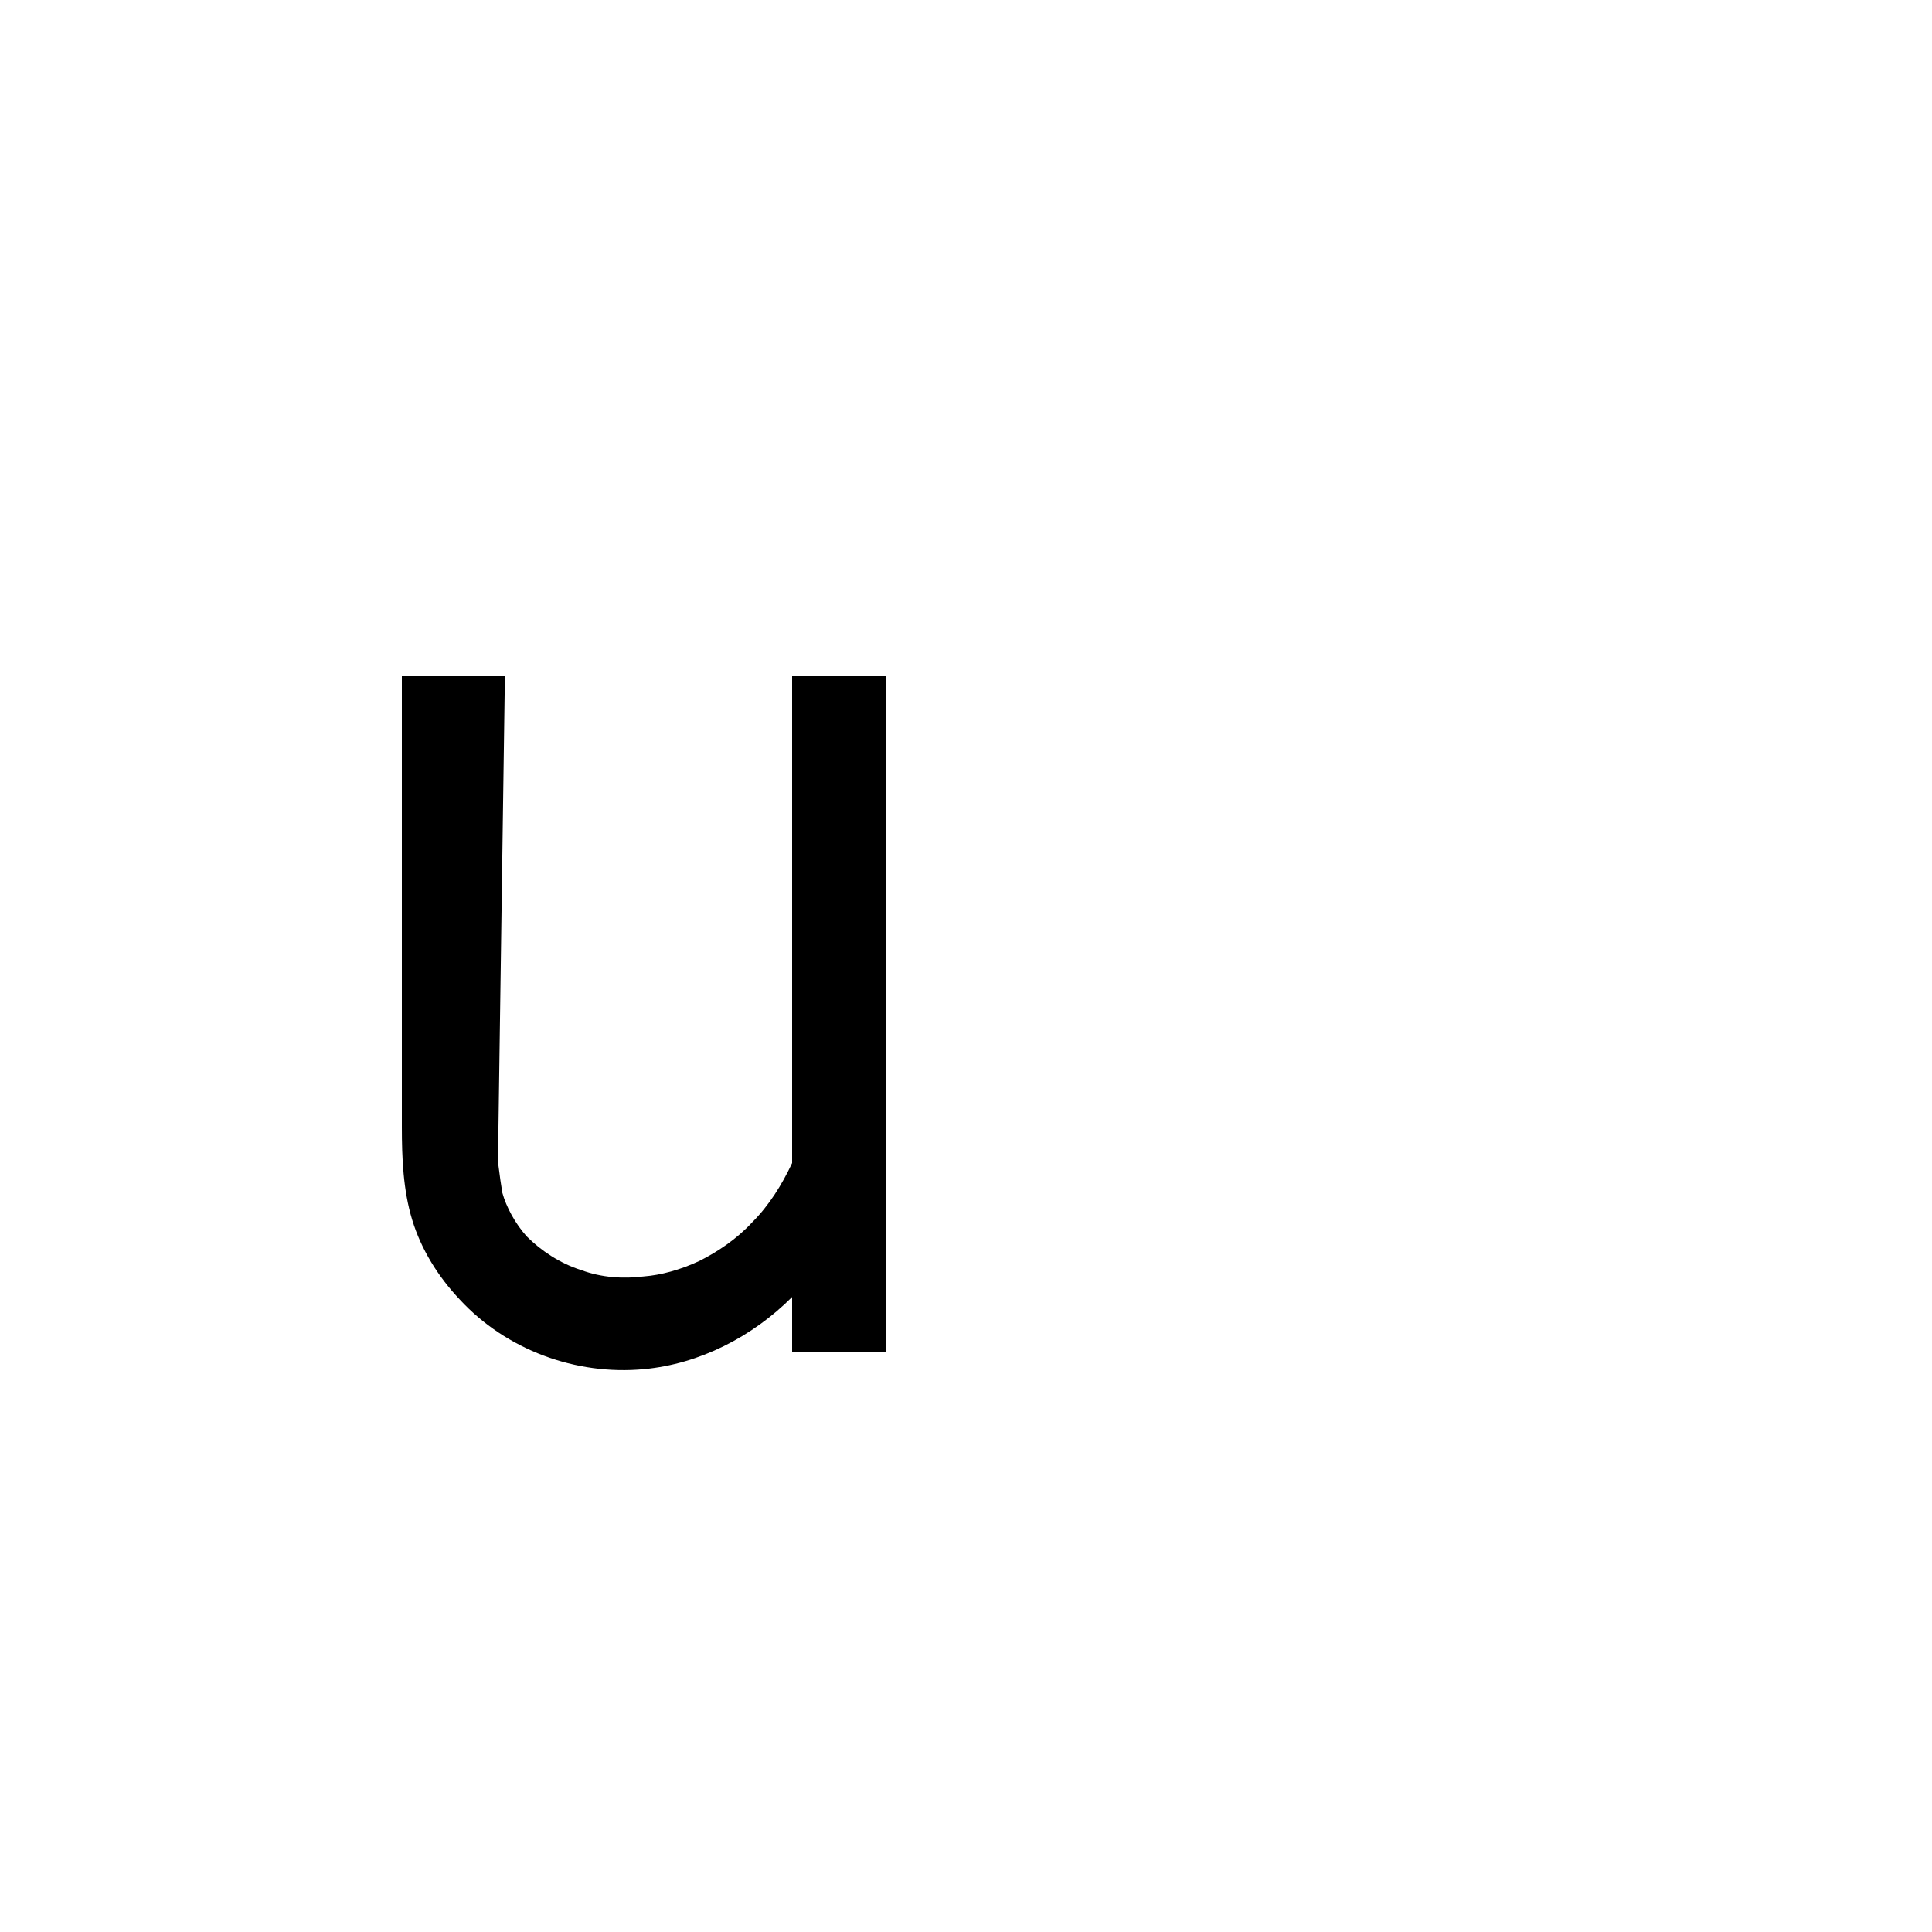
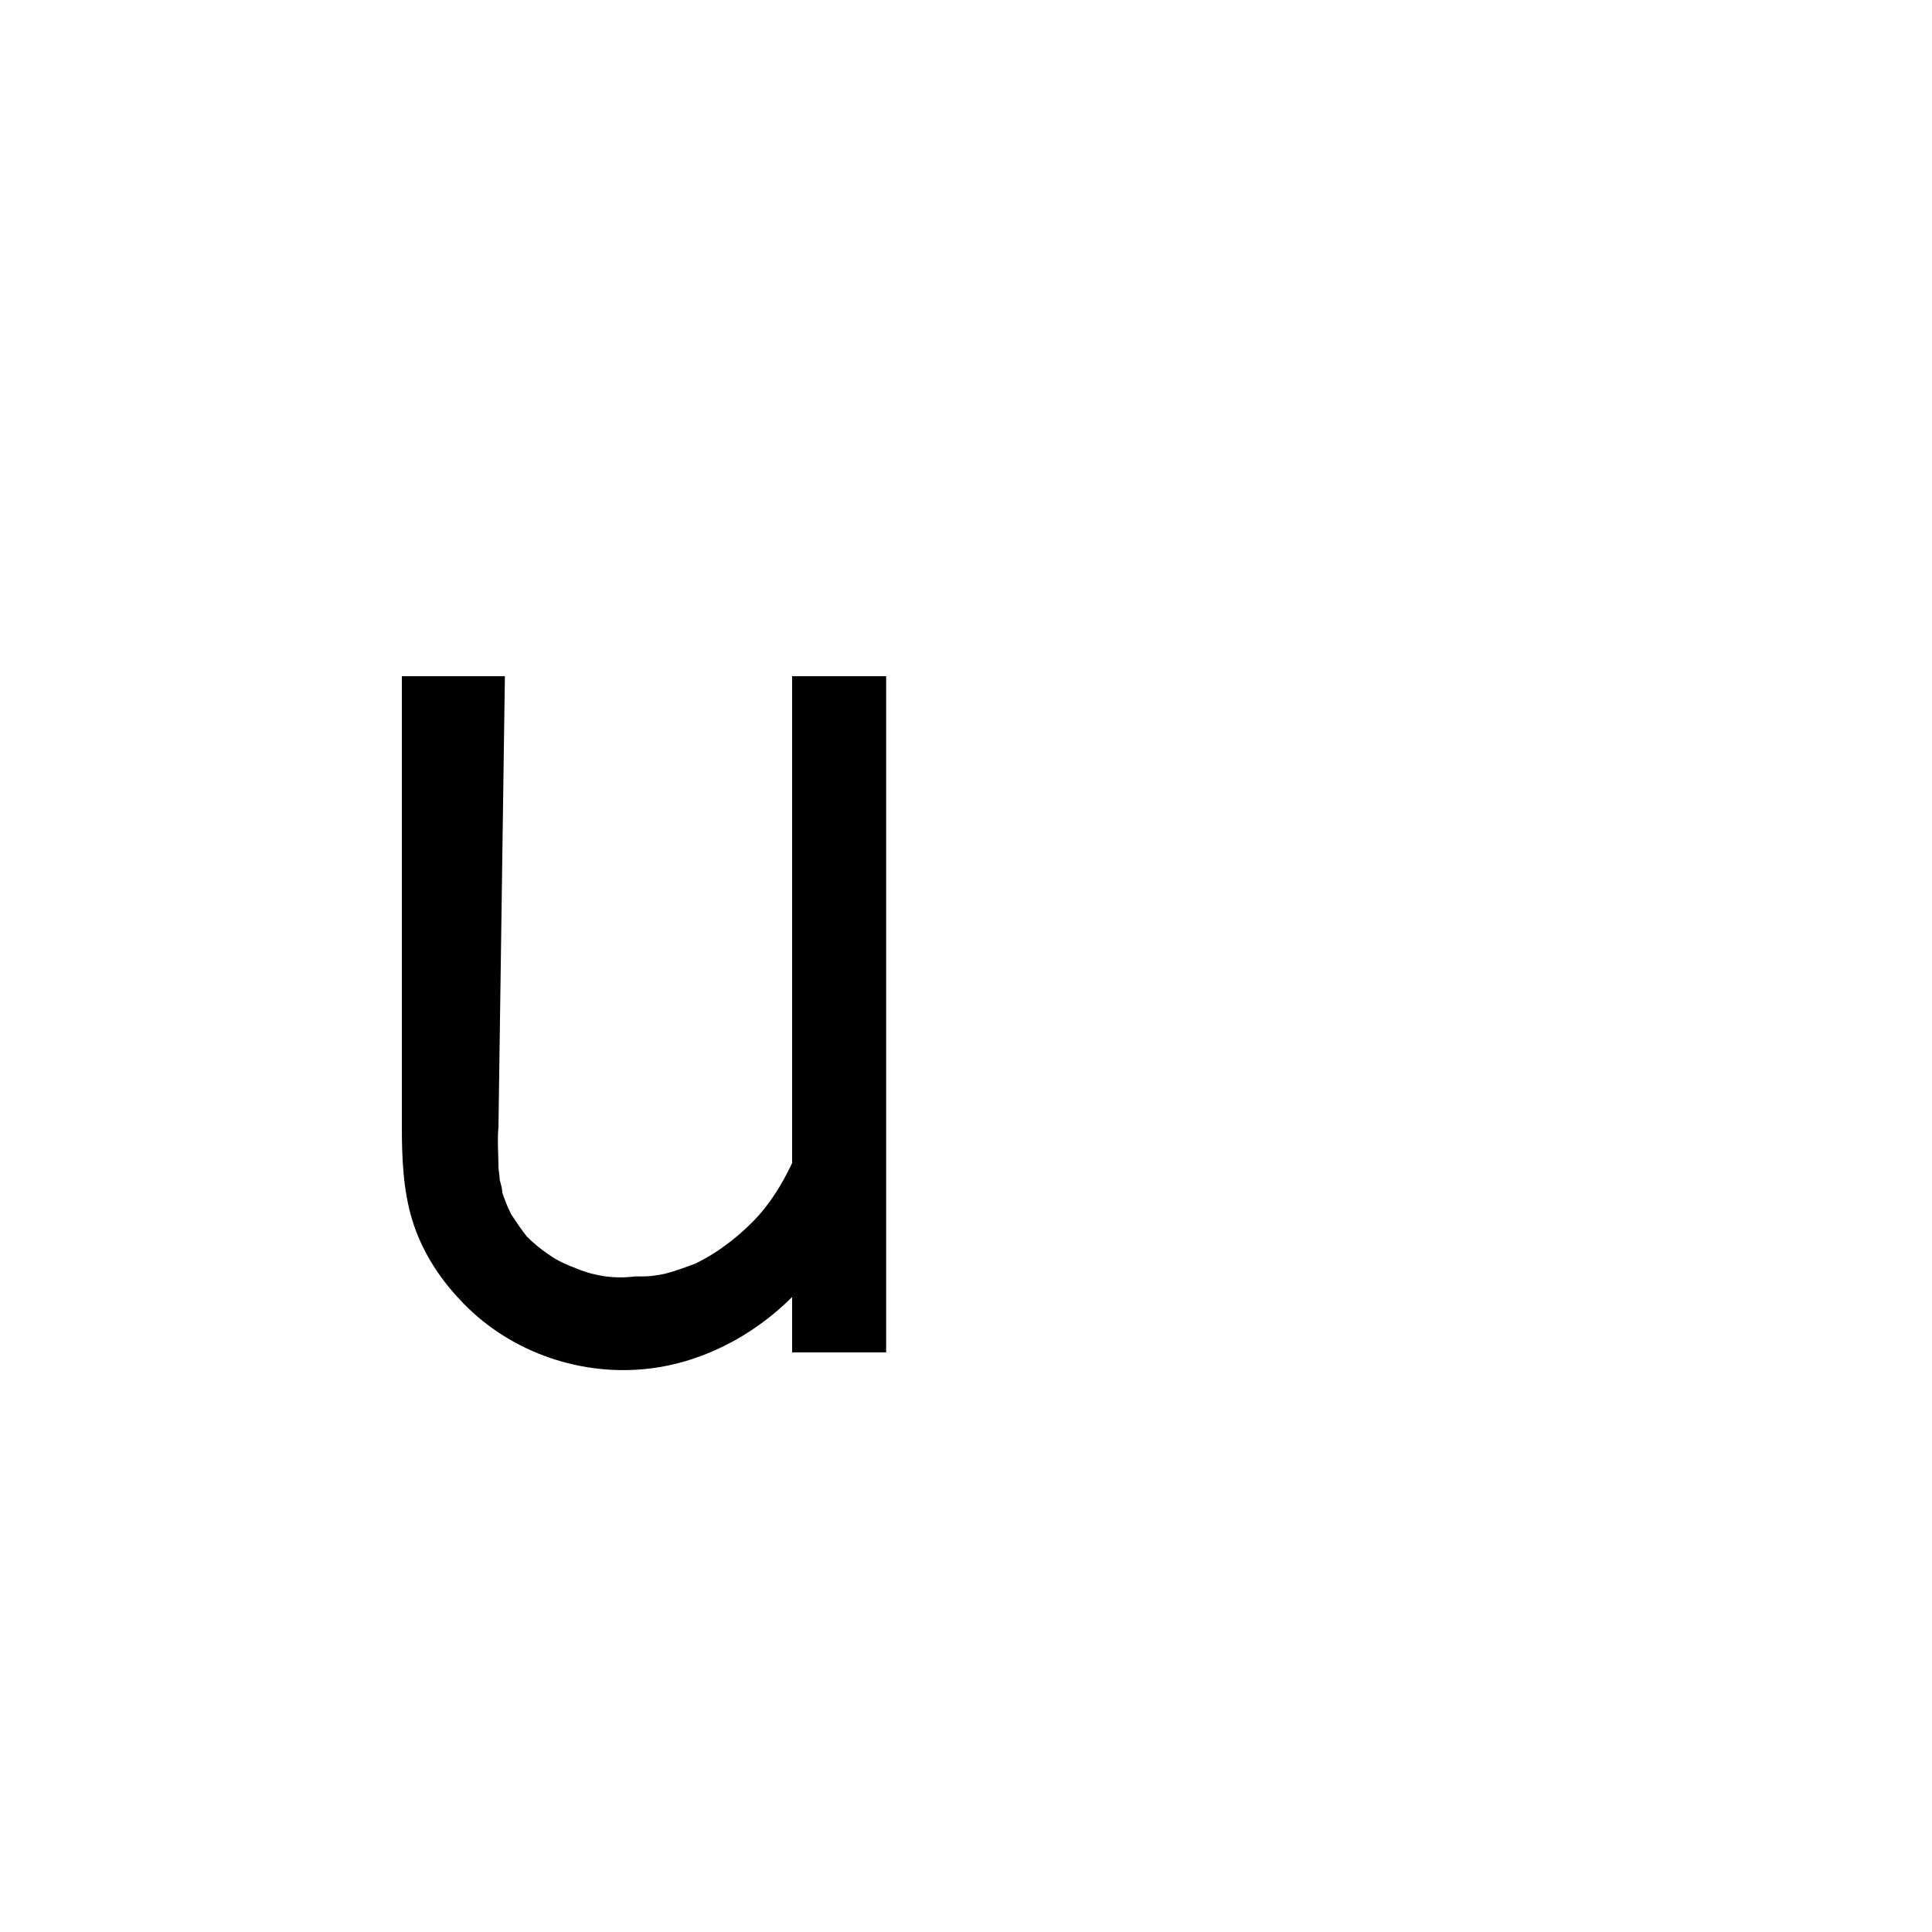
<svg xmlns="http://www.w3.org/2000/svg" viewBox="-0.25 -1.05 1.5 1.5">
-   <path d="M 0.107 -0.041 C 0.09 -0.059  0.077 -0.08  0.07 -0.103 C 0.063 -0.126  0.062 -0.151  0.062 -0.175 L 0.062 -0.525 L 0.142 -0.525 L 0.137 -0.175 C 0.136 -0.164  0.137 -0.154  0.137 -0.145 C 0.138 -0.137  0.139 -0.13  0.14 -0.124 C 0.143 -0.113  0.15 -0.1  0.159 -0.09 C 0.17 -0.079  0.185 -0.069  0.201 -0.064 C 0.217 -0.058  0.234 -0.057  0.25 -0.059 C 0.263 -0.06  0.278 -0.064  0.293 -0.071 C 0.307 -0.078  0.322 -0.088  0.334 -0.101 C 0.347 -0.114  0.357 -0.13  0.365 -0.147 L 0.365 -0.147 L 0.365 -0.525 L 0.438 -0.525 L 0.438 -0 L 0.365 -0 L 0.365 -0.043 C 0.334 -0.012  0.293 0.009  0.25 0.013 C 0.197 0.018  0.143 -0.002  0.107 -0.041 Z" fill="black" />
+   <path d="M 0.107 -0.041 C 0.09 -0.059  0.077 -0.08  0.07 -0.103 C 0.063 -0.126  0.062 -0.151  0.062 -0.175 L 0.062 -0.525 L 0.142 -0.525 L 0.137 -0.175 C 0.136 -0.164  0.137 -0.154  0.137 -0.145 C 0.137 -0.141  0.138 -0.137  0.138 -0.134 C 0.139 -0.13  0.14 -0.127  0.14 -0.124 C 0.142 -0.118  0.144 -0.113  0.147 -0.107 C 0.151 -0.101  0.155 -0.095  0.159 -0.09 C 0.164 -0.085  0.17 -0.08  0.176 -0.076 C 0.183 -0.071  0.19 -0.068  0.198 -0.065 C 0.205 -0.062  0.213 -0.06  0.22 -0.059 C 0.228 -0.058  0.236 -0.058  0.243 -0.059 L 0.25 -0.059 L 0.25 -0.059 C 0.255 -0.059  0.261 -0.06  0.266 -0.061 C 0.274 -0.063  0.282 -0.066  0.29 -0.069 C 0.298 -0.073  0.305 -0.077  0.313 -0.083 C 0.32 -0.088  0.327 -0.094  0.334 -0.101 C 0.347 -0.114  0.357 -0.13  0.365 -0.147 L 0.365 -0.147 L 0.365 -0.525 L 0.438 -0.525 L 0.438 -0 L 0.365 -0 L 0.365 -0.043 C 0.334 -0.012  0.293 0.009  0.25 0.013 C 0.197 0.018  0.143 -0.002  0.107 -0.041 Z" fill="black" />
</svg>
